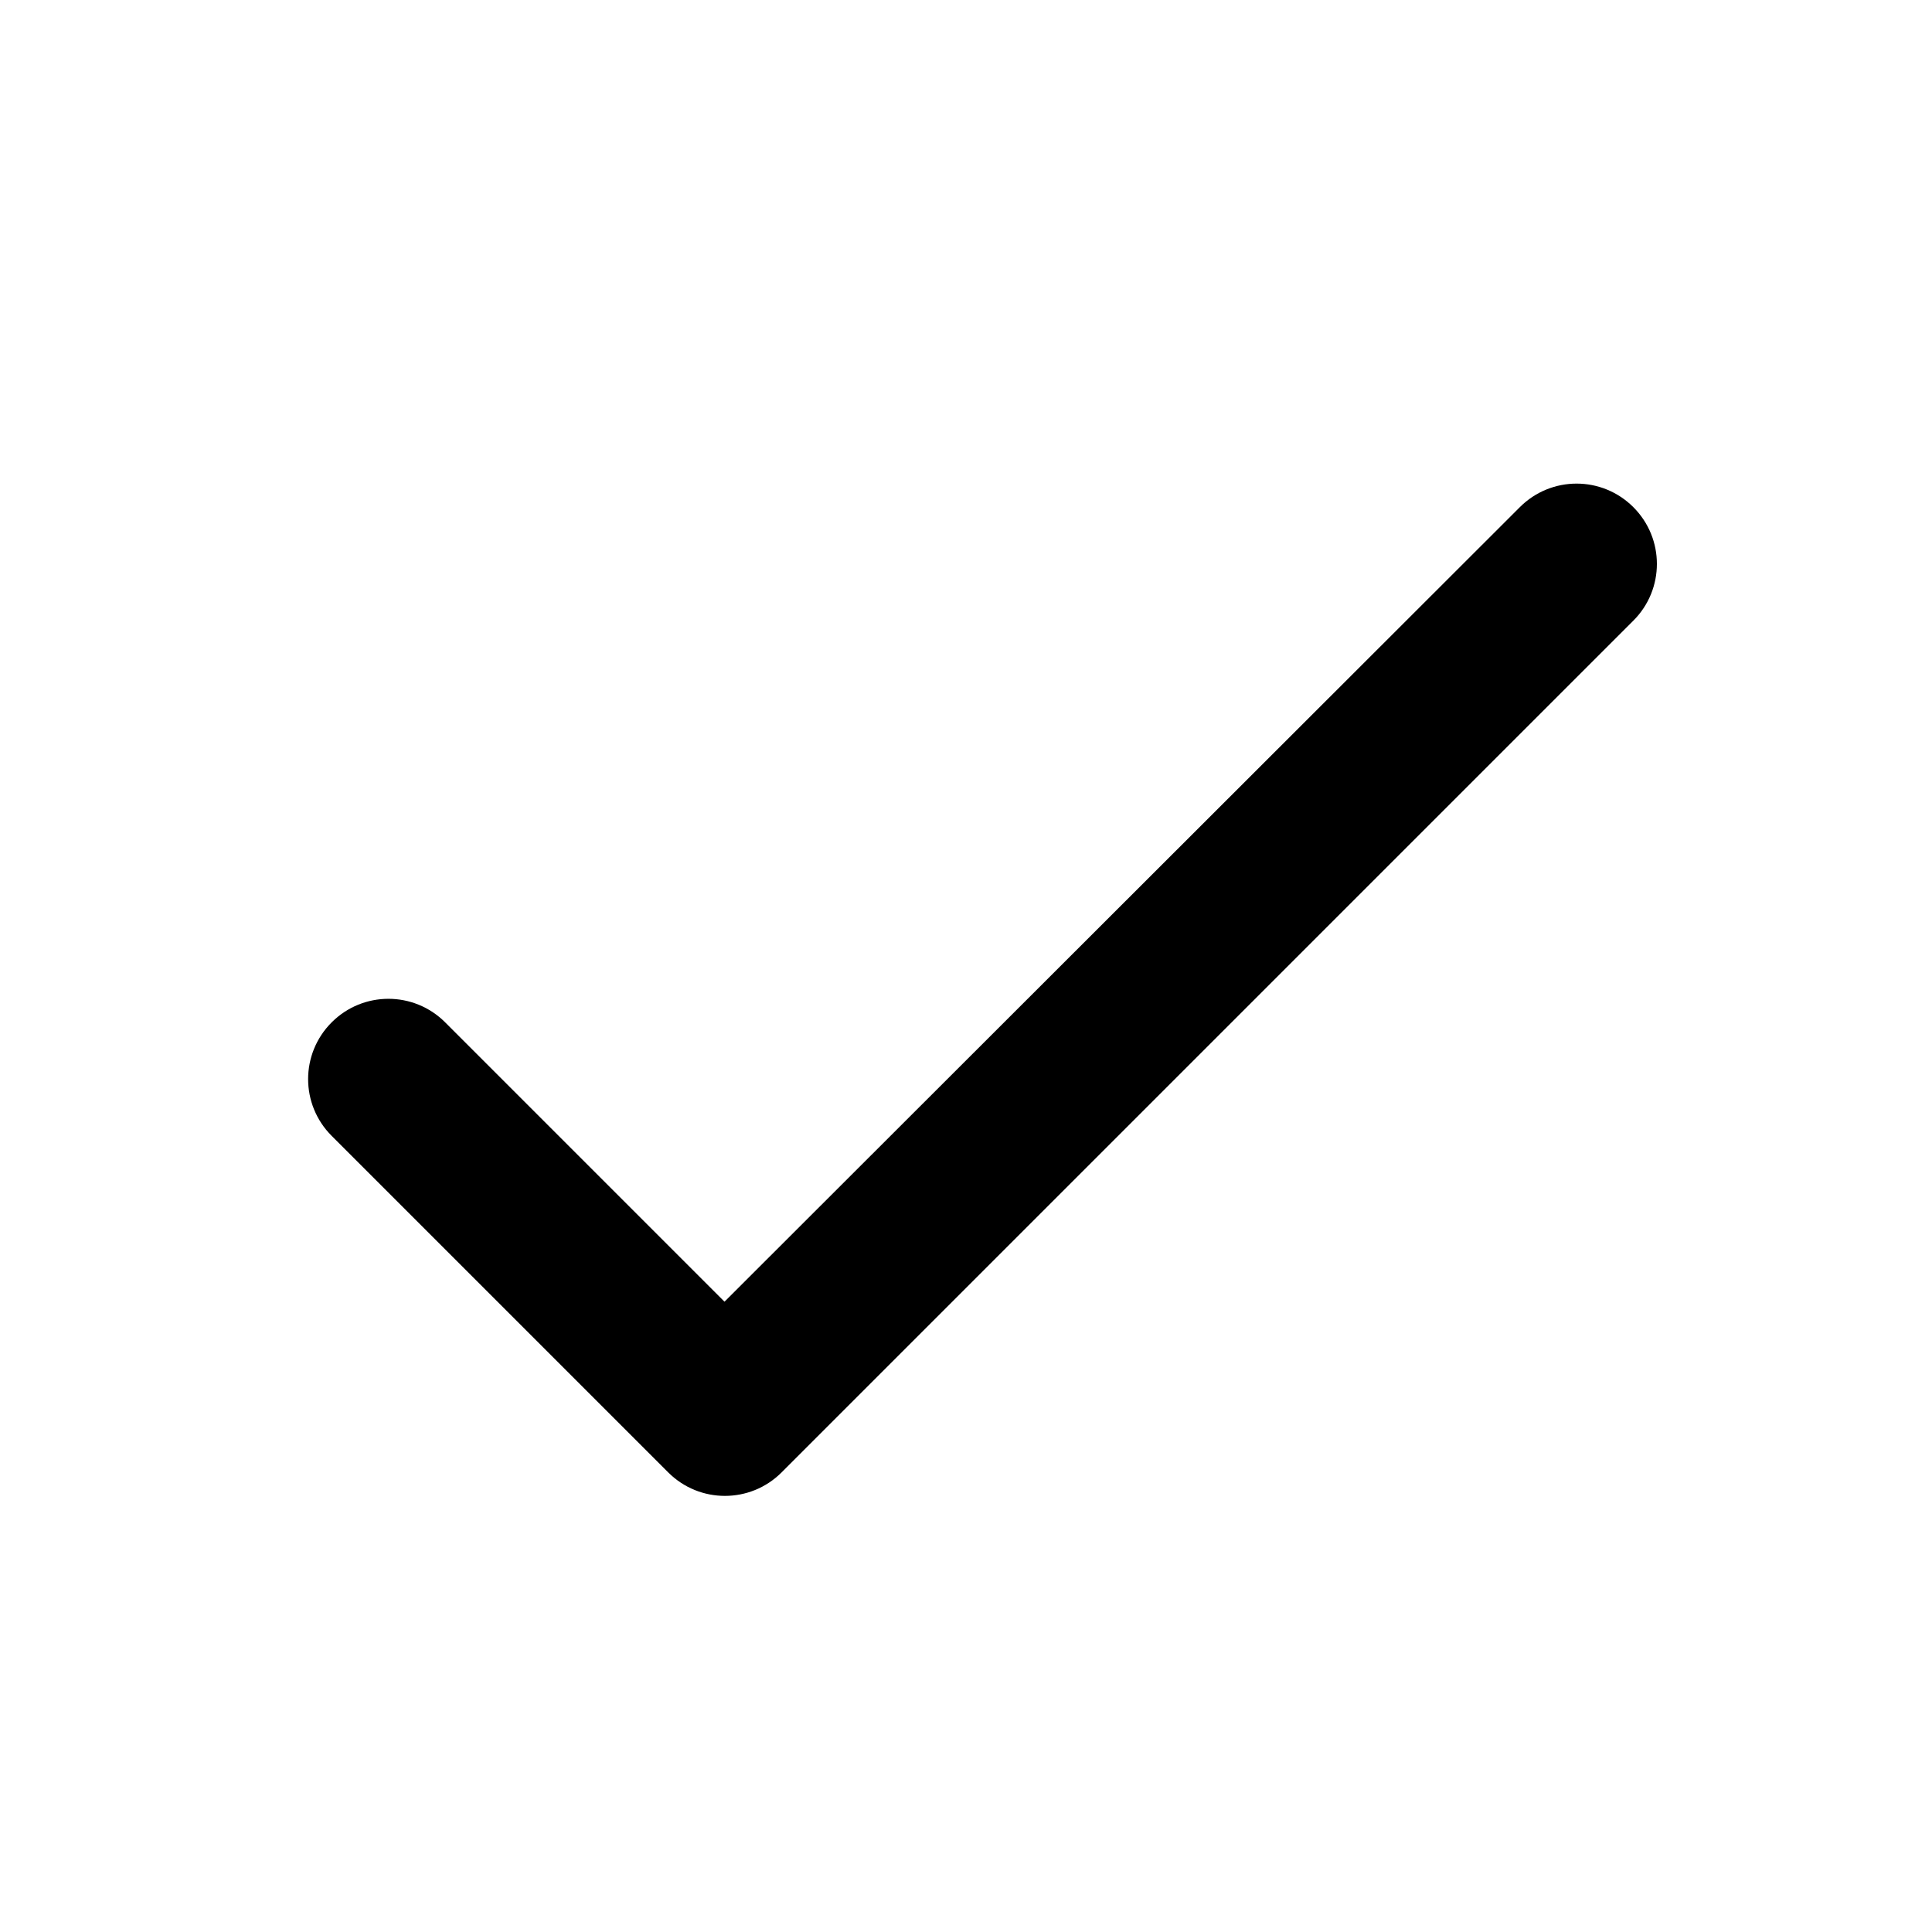
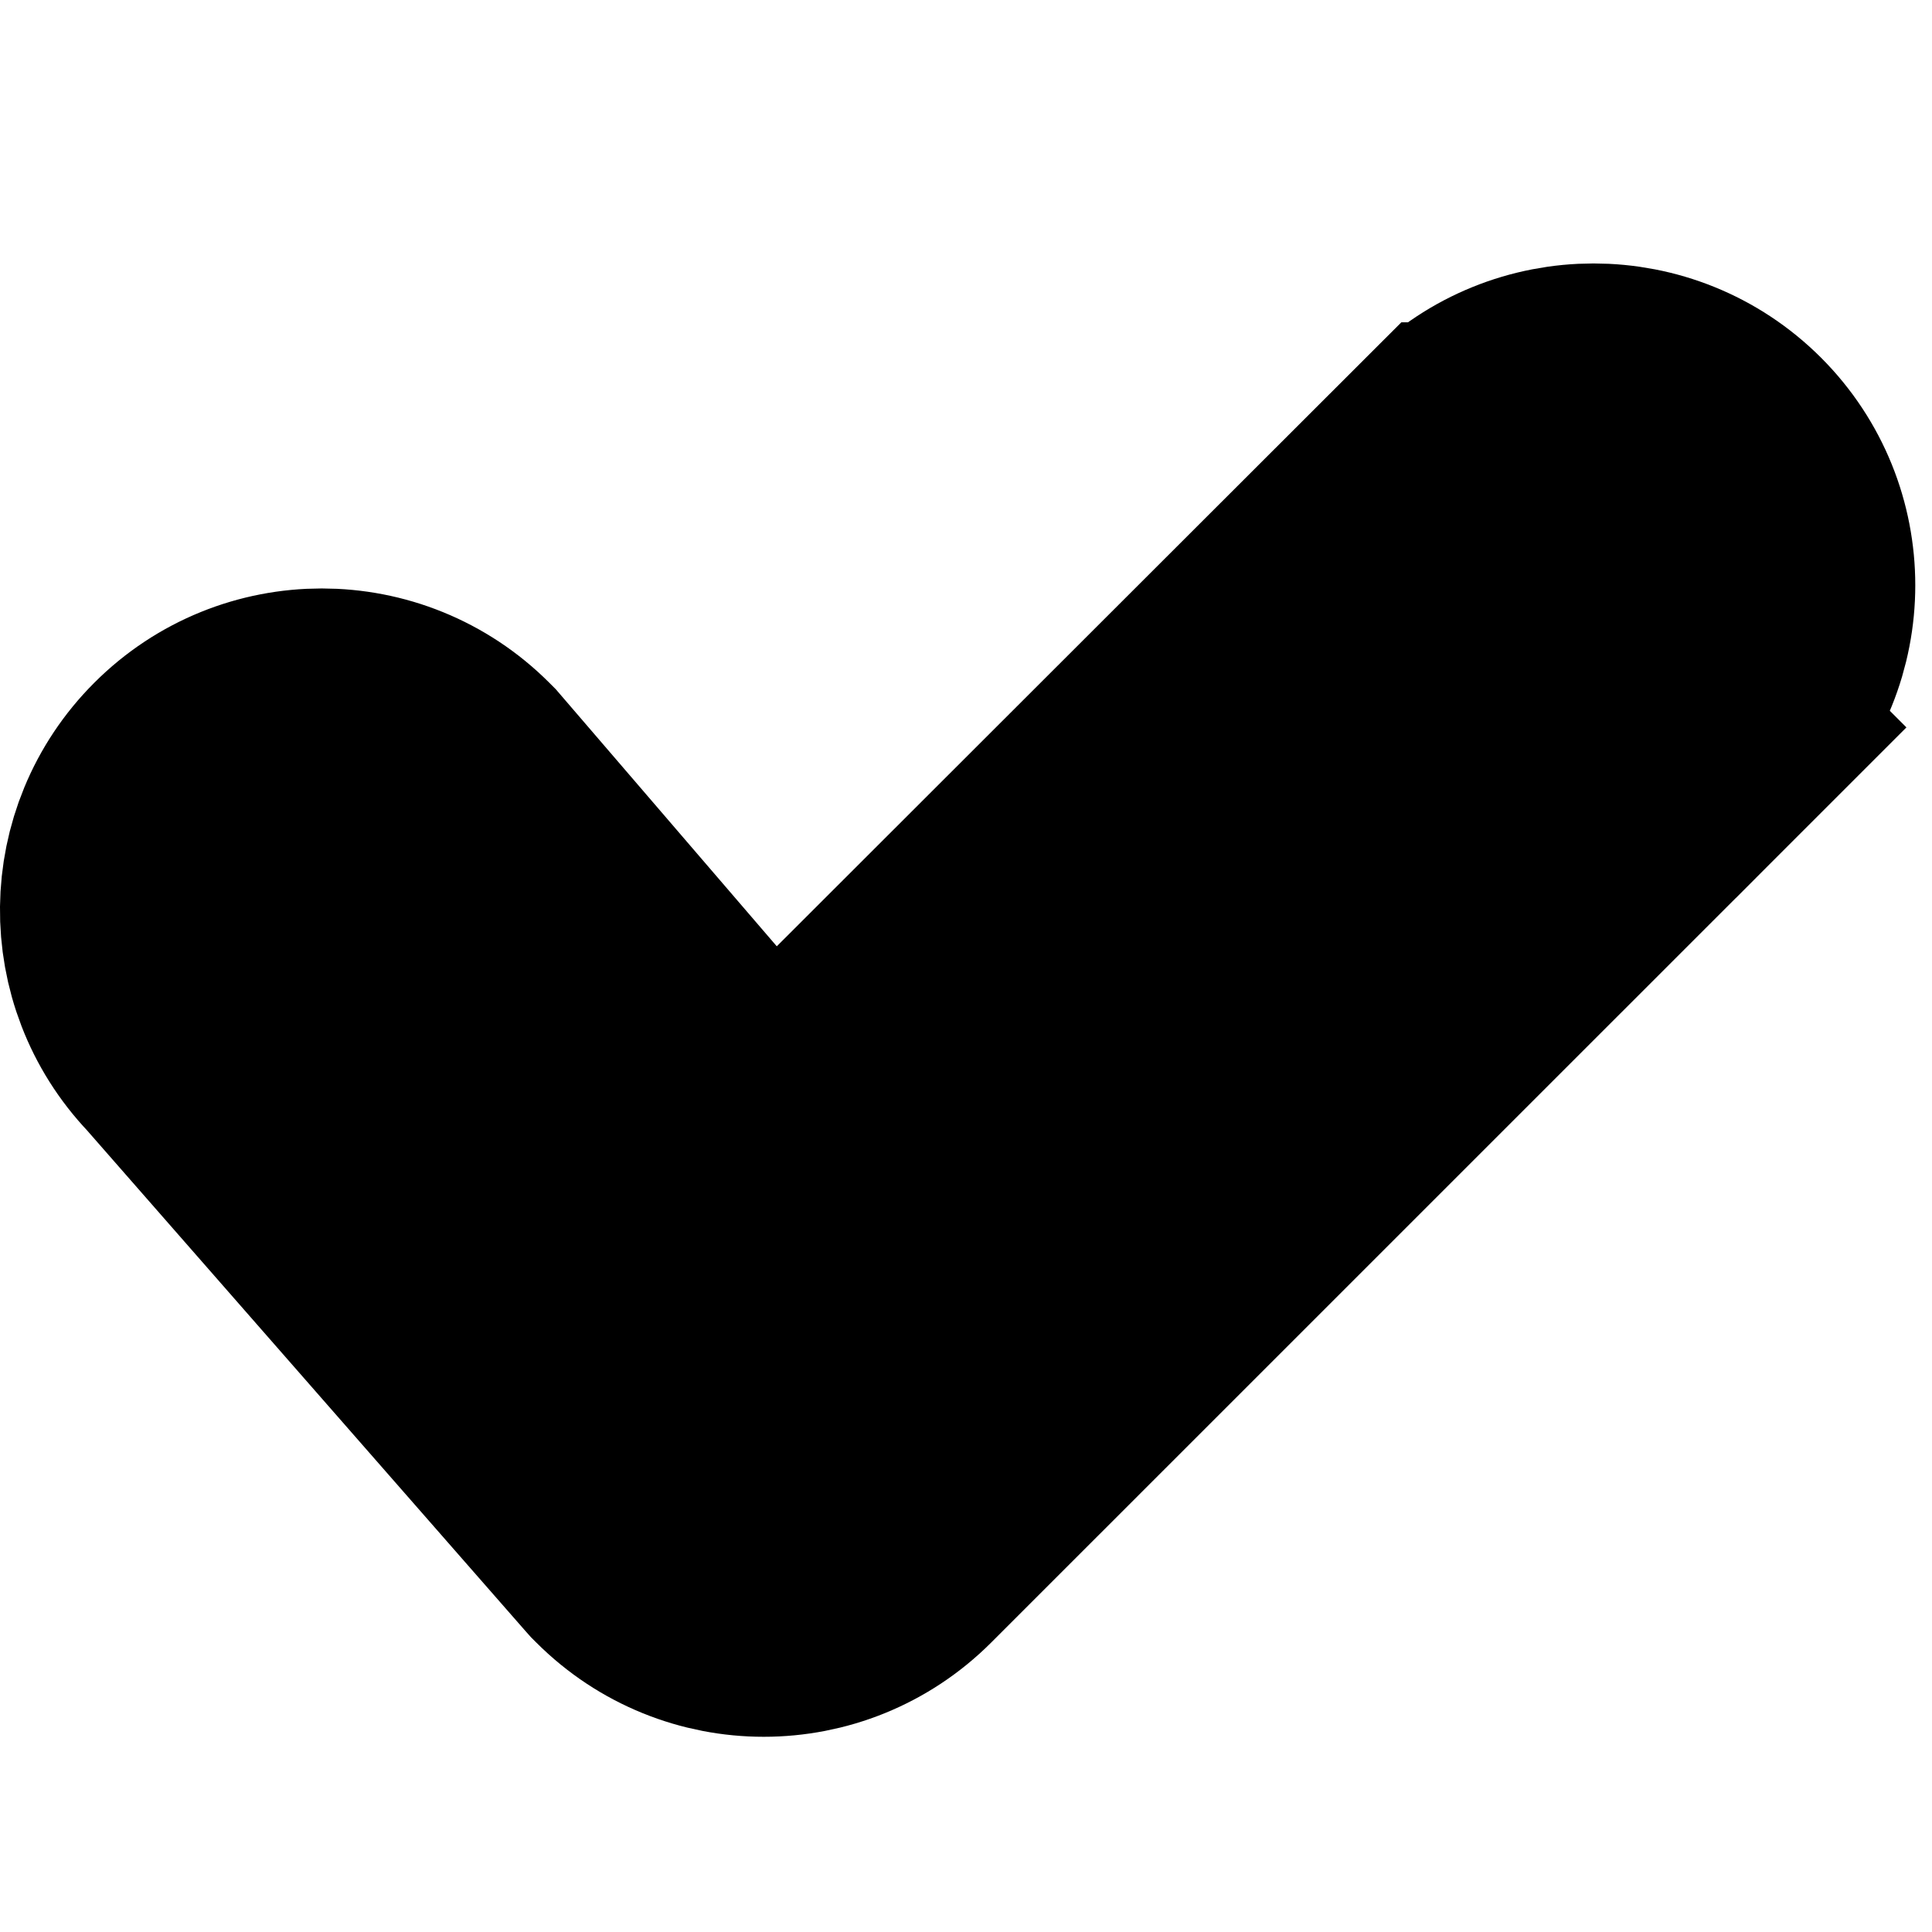
- <svg xmlns="http://www.w3.org/2000/svg" viewBox="0 0 24 24">
-   <path d="M0 0h24v24H0V0z" fill="none" />
-   <path d="M9 16.17L5.53 12.7c-.39-.39-1.02-.39-1.41 0-.39.39-.39 1.02 0 1.41l4.18 4.18c.39.39 1.02.39 1.41 0L20.29 7.71c.39-.39.39-1.02 0-1.41-.39-.39-1.02-.39-1.41 0L9 16.17z" />
+ <svg xmlns="http://www.w3.org/2000/svg" viewBox="0 0 24 24" fill="none">
+   <path d="M5.84 9.625L5.803 9.582L5.763 9.542C4.787 8.566 3.207 8.566 2.232 9.542C1.27 10.503 1.256 12.051 2.189 13.03L7.654 19.271L7.687 19.308L7.722 19.343C8.698 20.319 10.277 20.319 11.253 19.343L21.561 9.036L20.5 7.975L21.561 9.036C22.536 8.06 22.536 6.48 21.561 5.504C20.585 4.529 19.006 4.529 18.03 5.504C18.03 5.504 18.029 5.504 18.029 5.504L9.566 13.959L5.84 9.625Z" fill="currentColor" stroke="currentColor" stroke-width="3" />
</svg>
